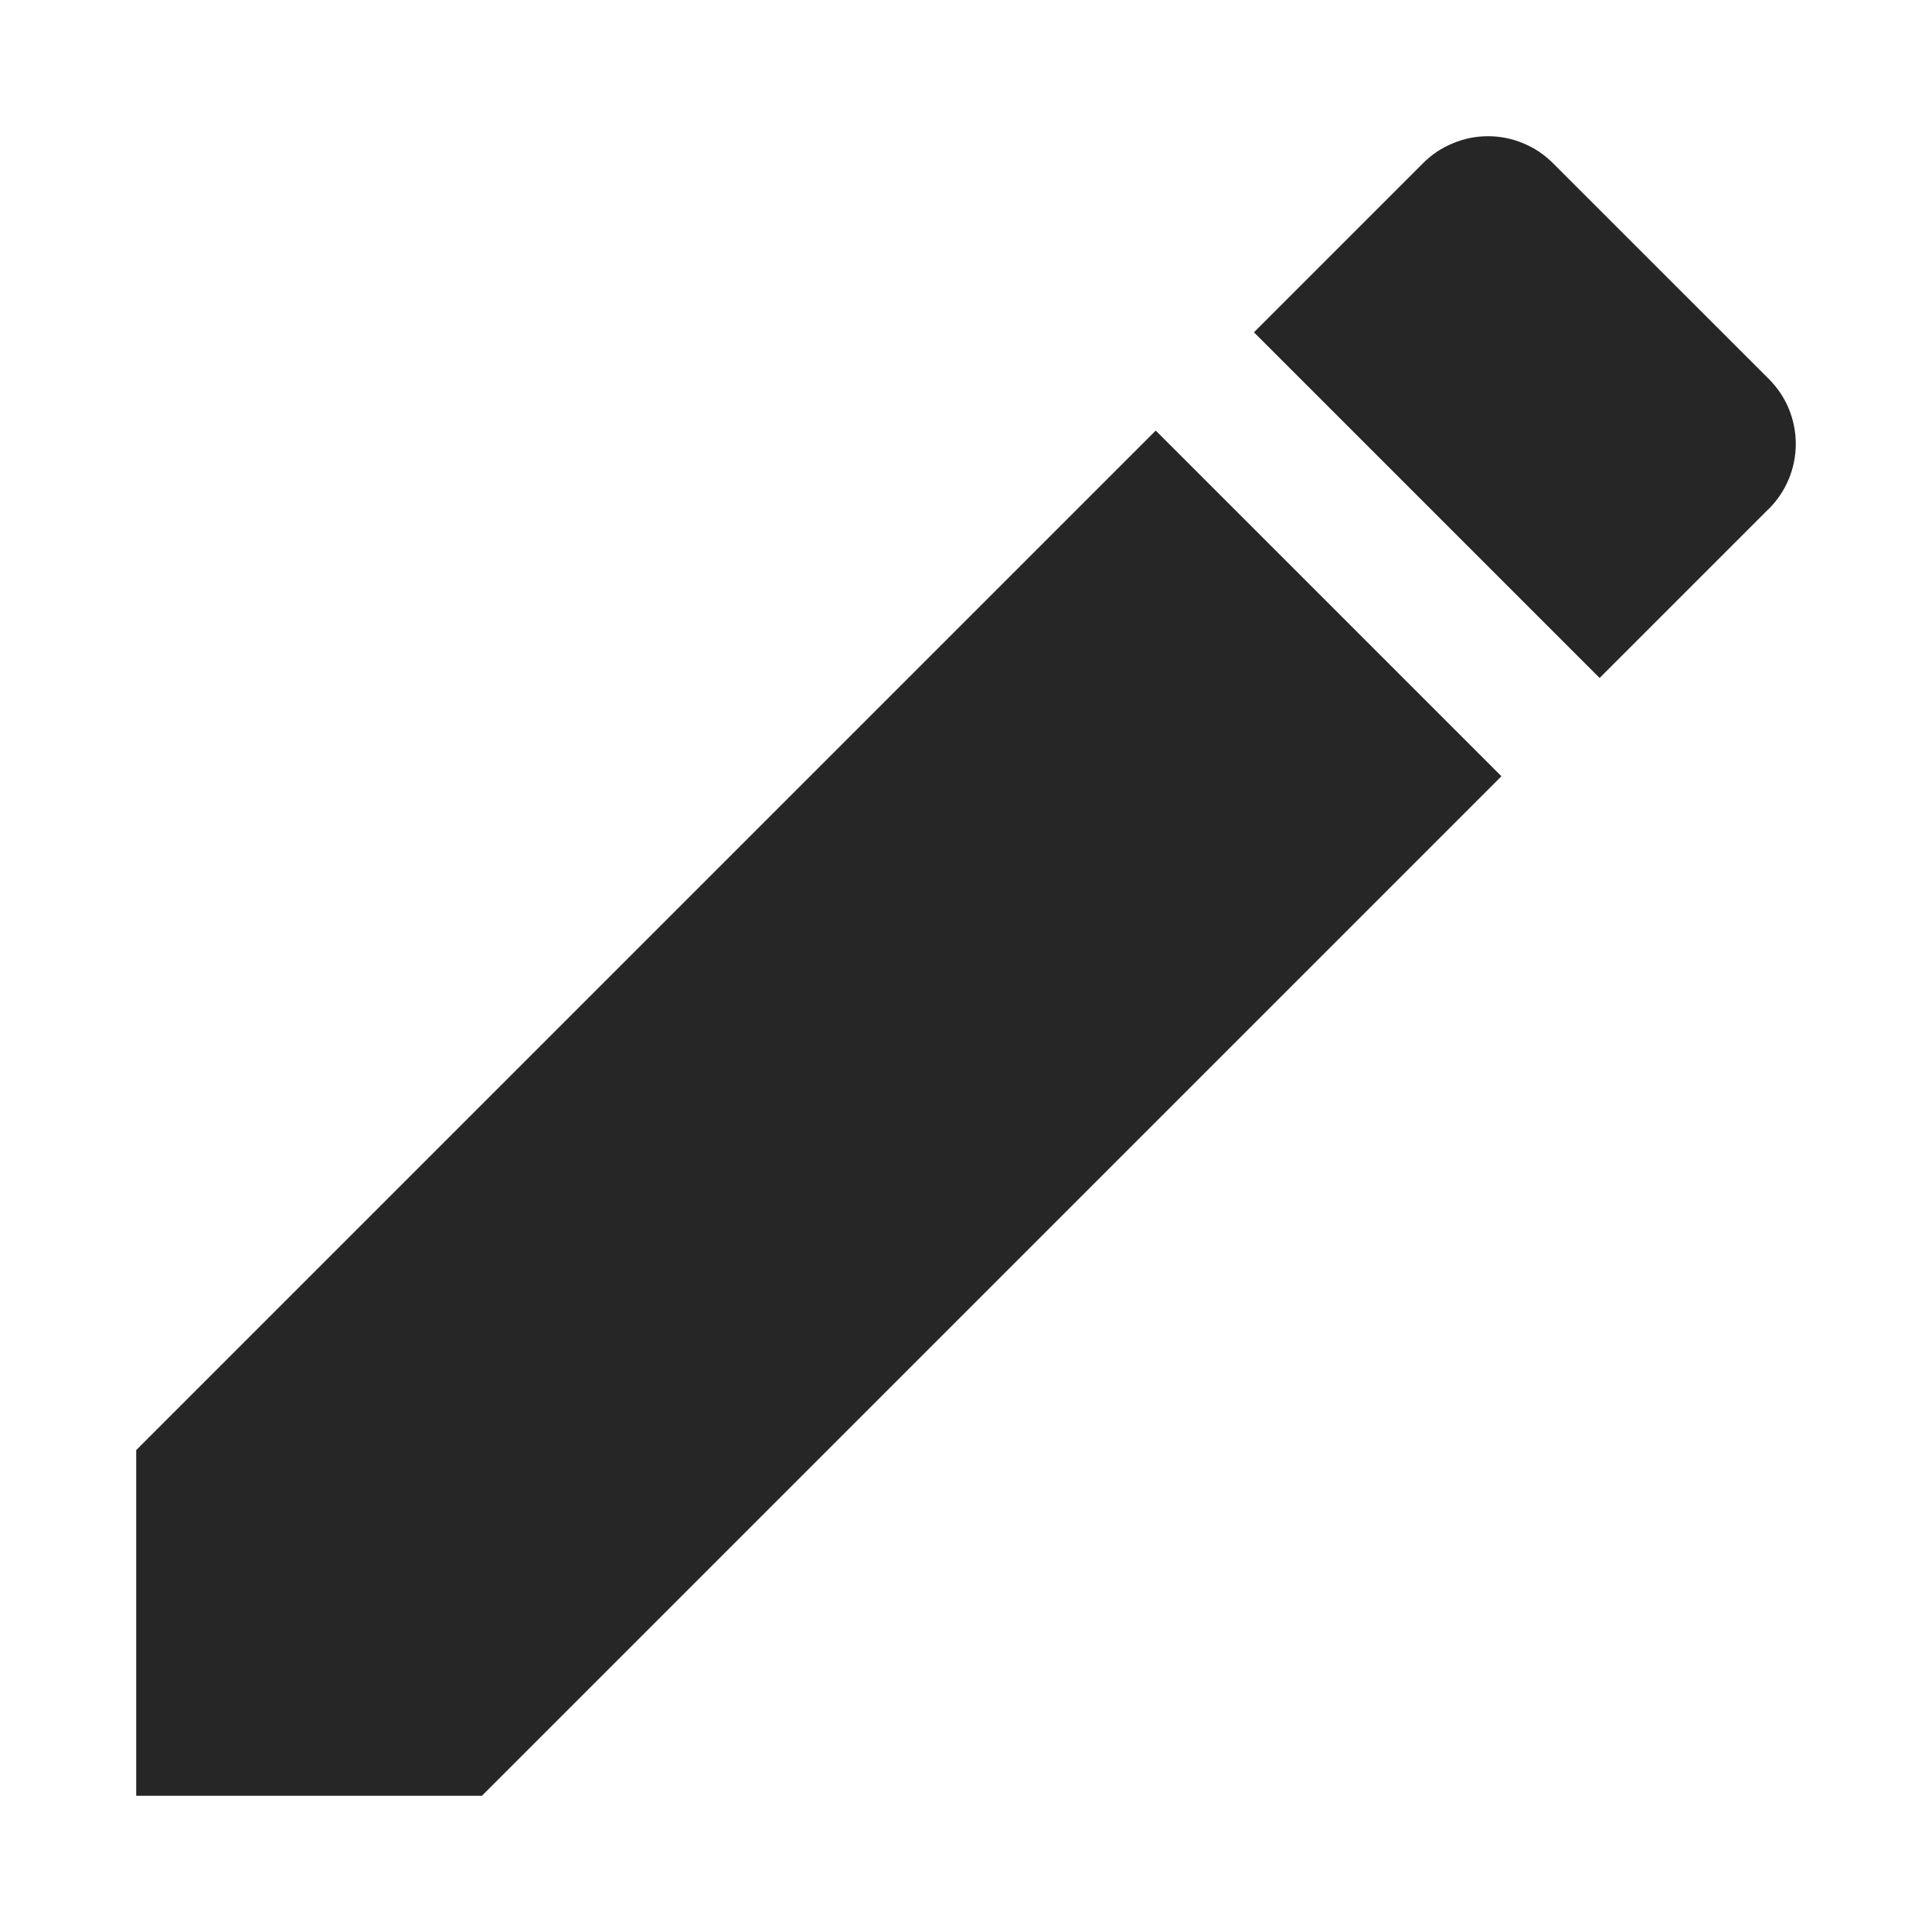
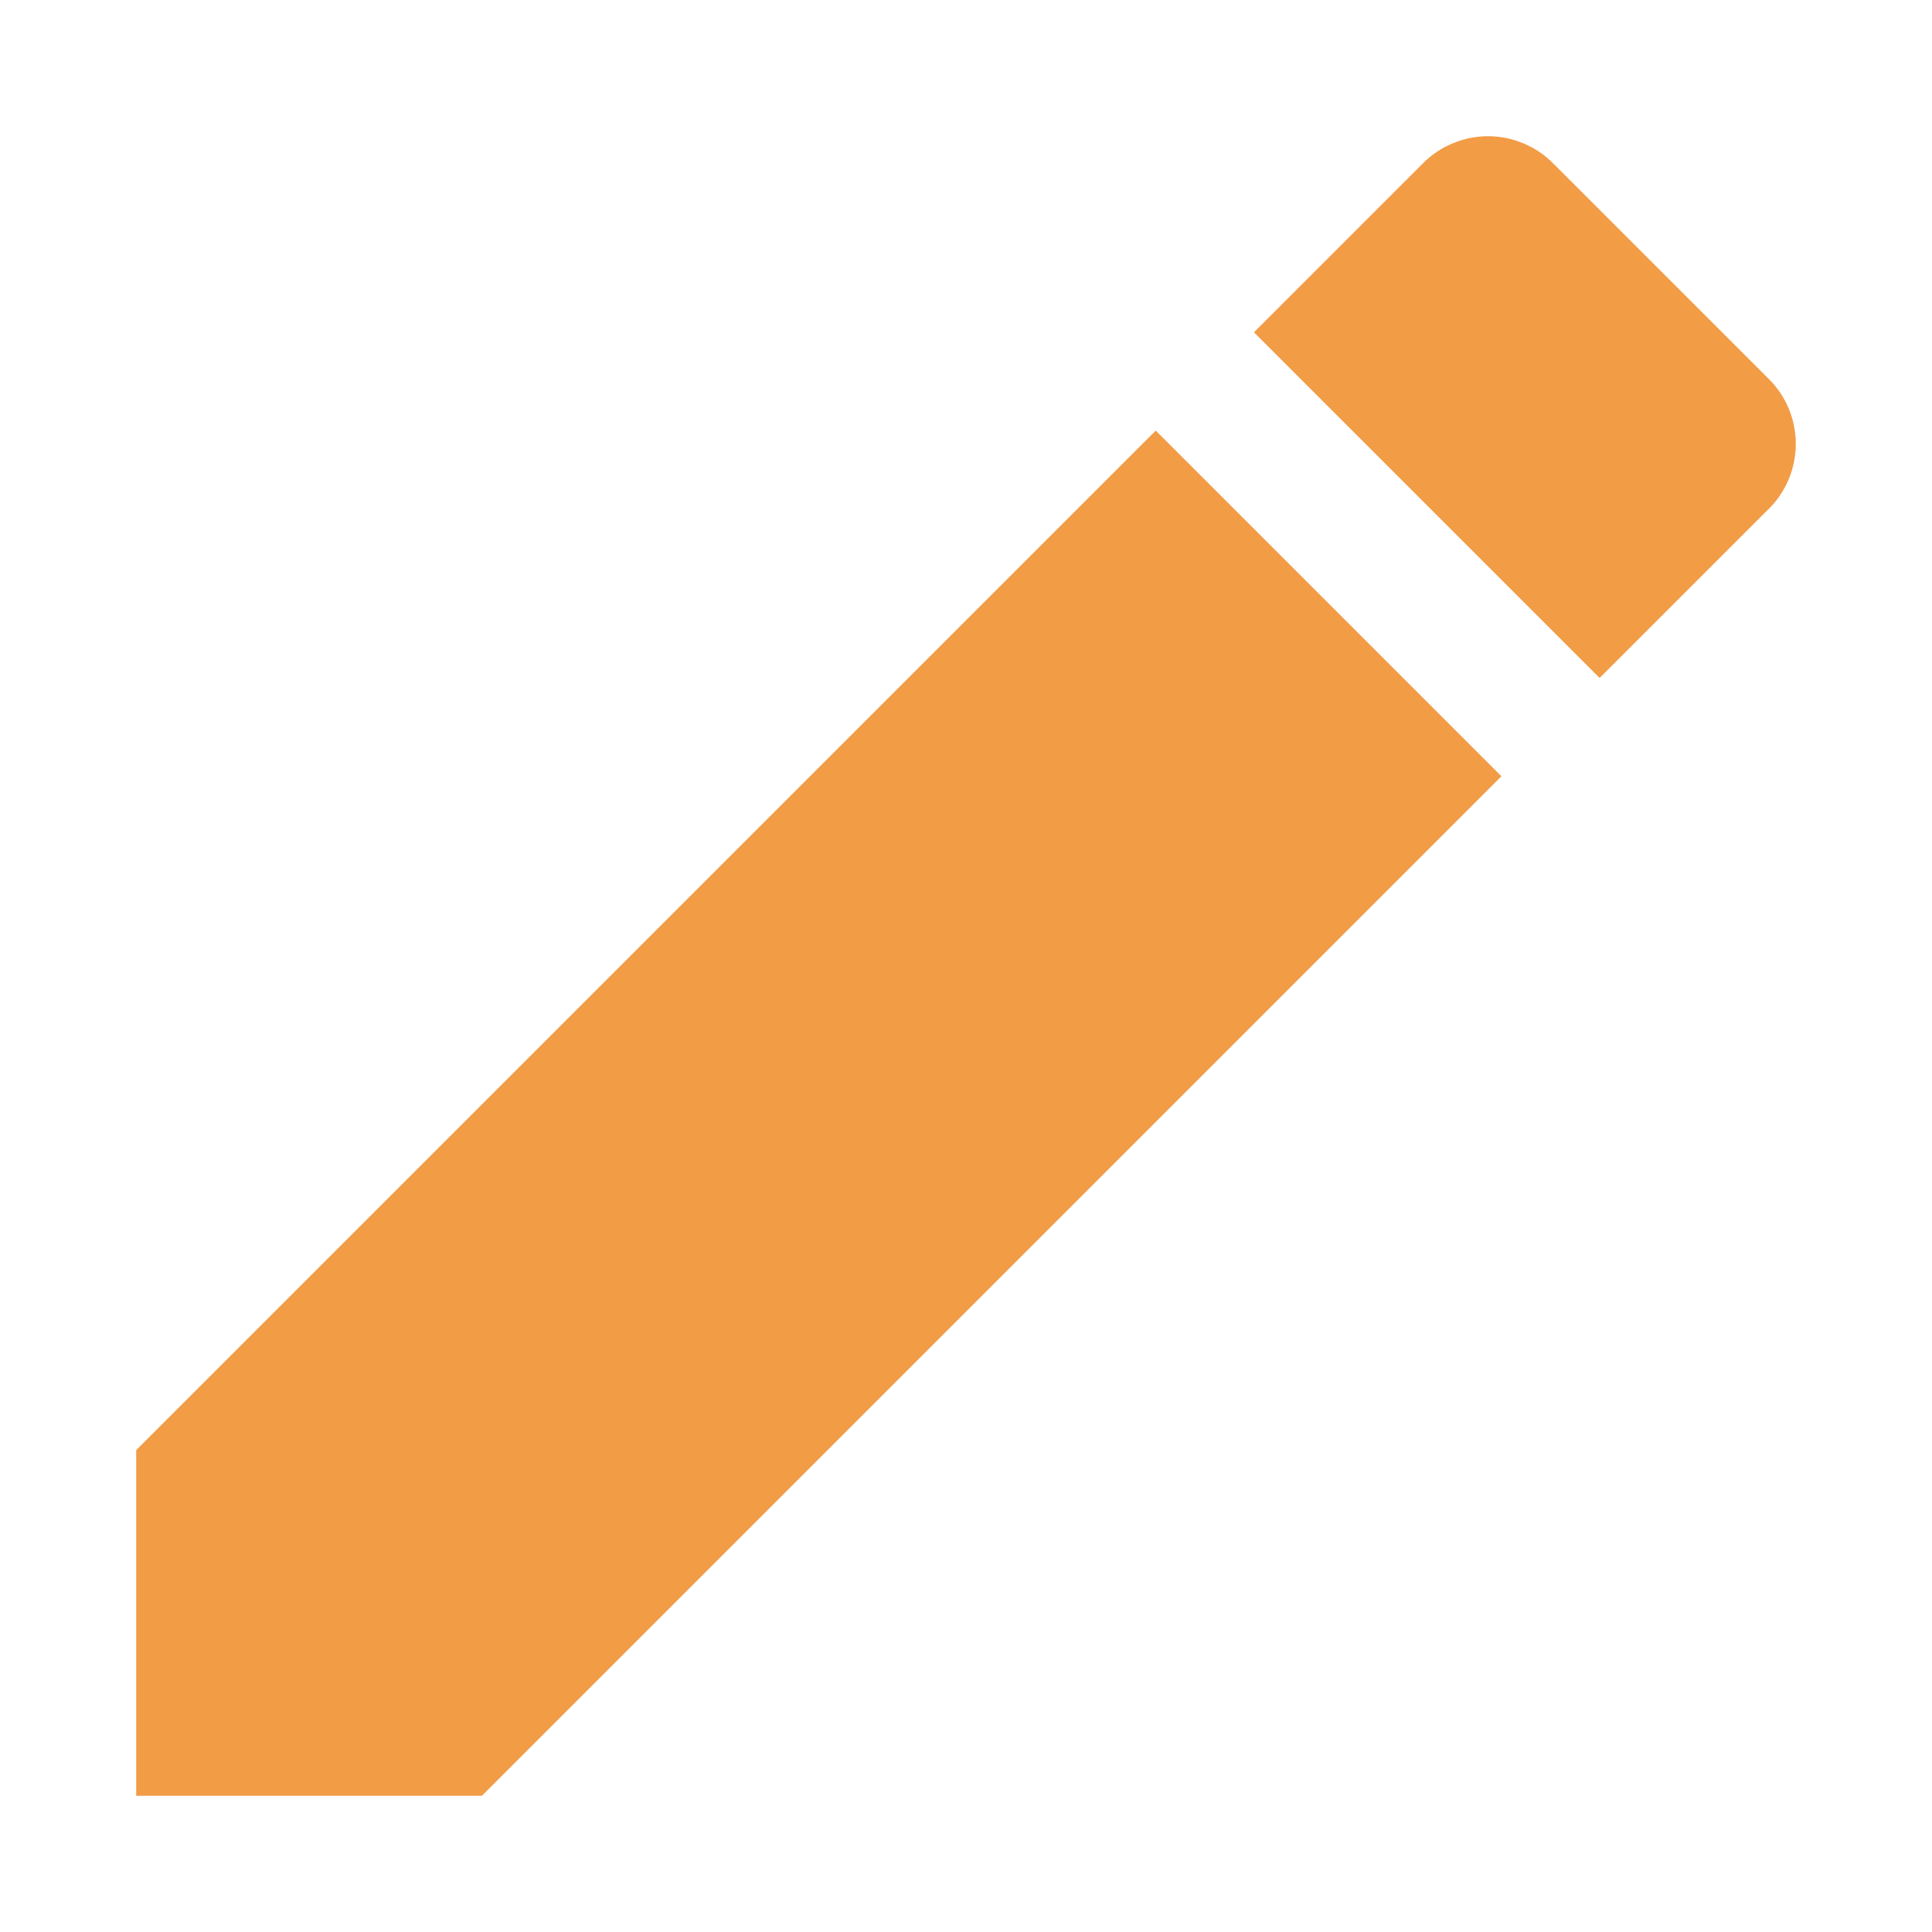
<svg xmlns="http://www.w3.org/2000/svg" width="24" height="24" viewBox="0 0 24 24" fill="none">
-   <path d="M1.692 18.014V22.308H5.986L18.651 9.643L14.357 5.349L1.692 18.014ZM21.972 6.322C22.079 6.216 22.163 6.09 22.221 5.951C22.278 5.813 22.308 5.664 22.308 5.514C22.308 5.364 22.278 5.216 22.221 5.077C22.163 4.938 22.079 4.813 21.972 4.707L19.292 2.028C19.186 1.921 19.061 1.837 18.922 1.78C18.784 1.722 18.635 1.692 18.485 1.692C18.335 1.692 18.186 1.722 18.048 1.78C17.909 1.837 17.783 1.921 17.677 2.028L15.577 4.128L19.871 8.422L21.971 6.322H21.972Z" fill="#262626" />
+   <path d="M1.692 18.014V22.308H5.986L18.651 9.643L14.357 5.349L1.692 18.014ZM21.972 6.322C22.079 6.216 22.163 6.09 22.221 5.951C22.278 5.813 22.308 5.664 22.308 5.514C22.308 5.364 22.278 5.216 22.221 5.077C22.163 4.938 22.079 4.813 21.972 4.707L19.292 2.028C19.186 1.921 19.061 1.837 18.922 1.78C18.784 1.722 18.635 1.692 18.485 1.692C18.335 1.692 18.186 1.722 18.048 1.78C17.909 1.837 17.783 1.921 17.677 2.028L15.577 4.128L19.871 8.422L21.971 6.322H21.972Z" fill="#F29C46" />
</svg>
